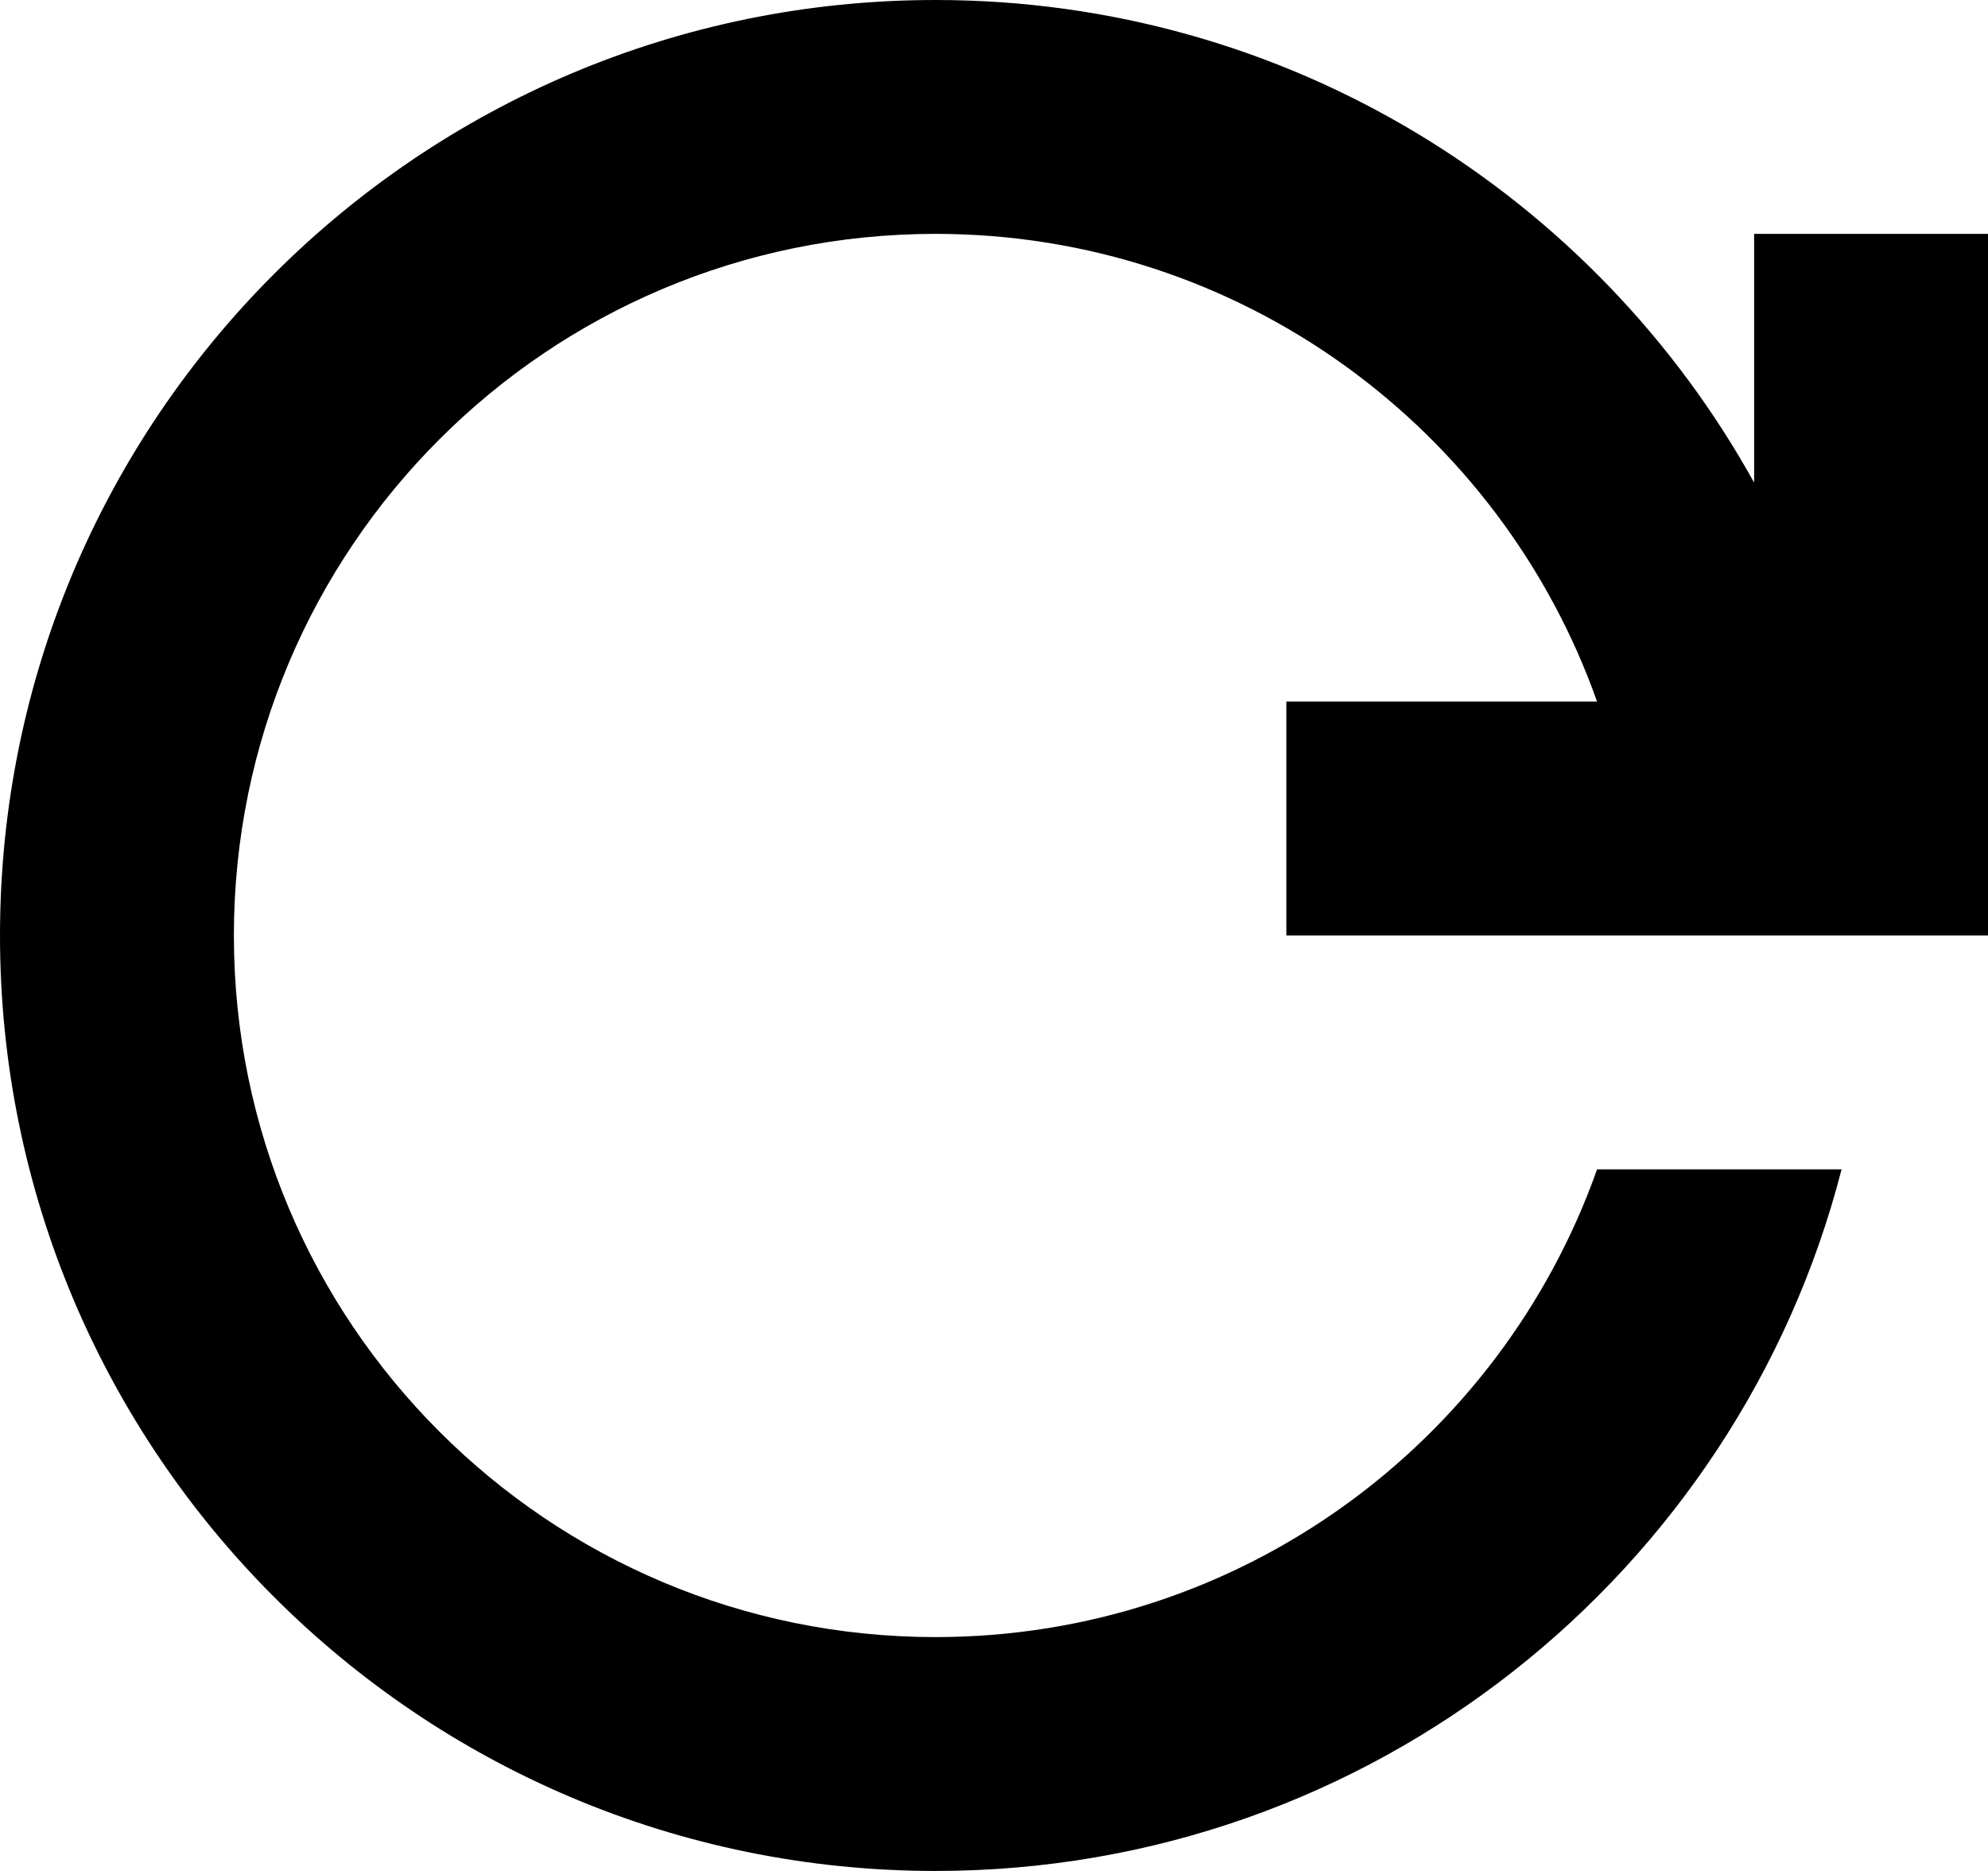
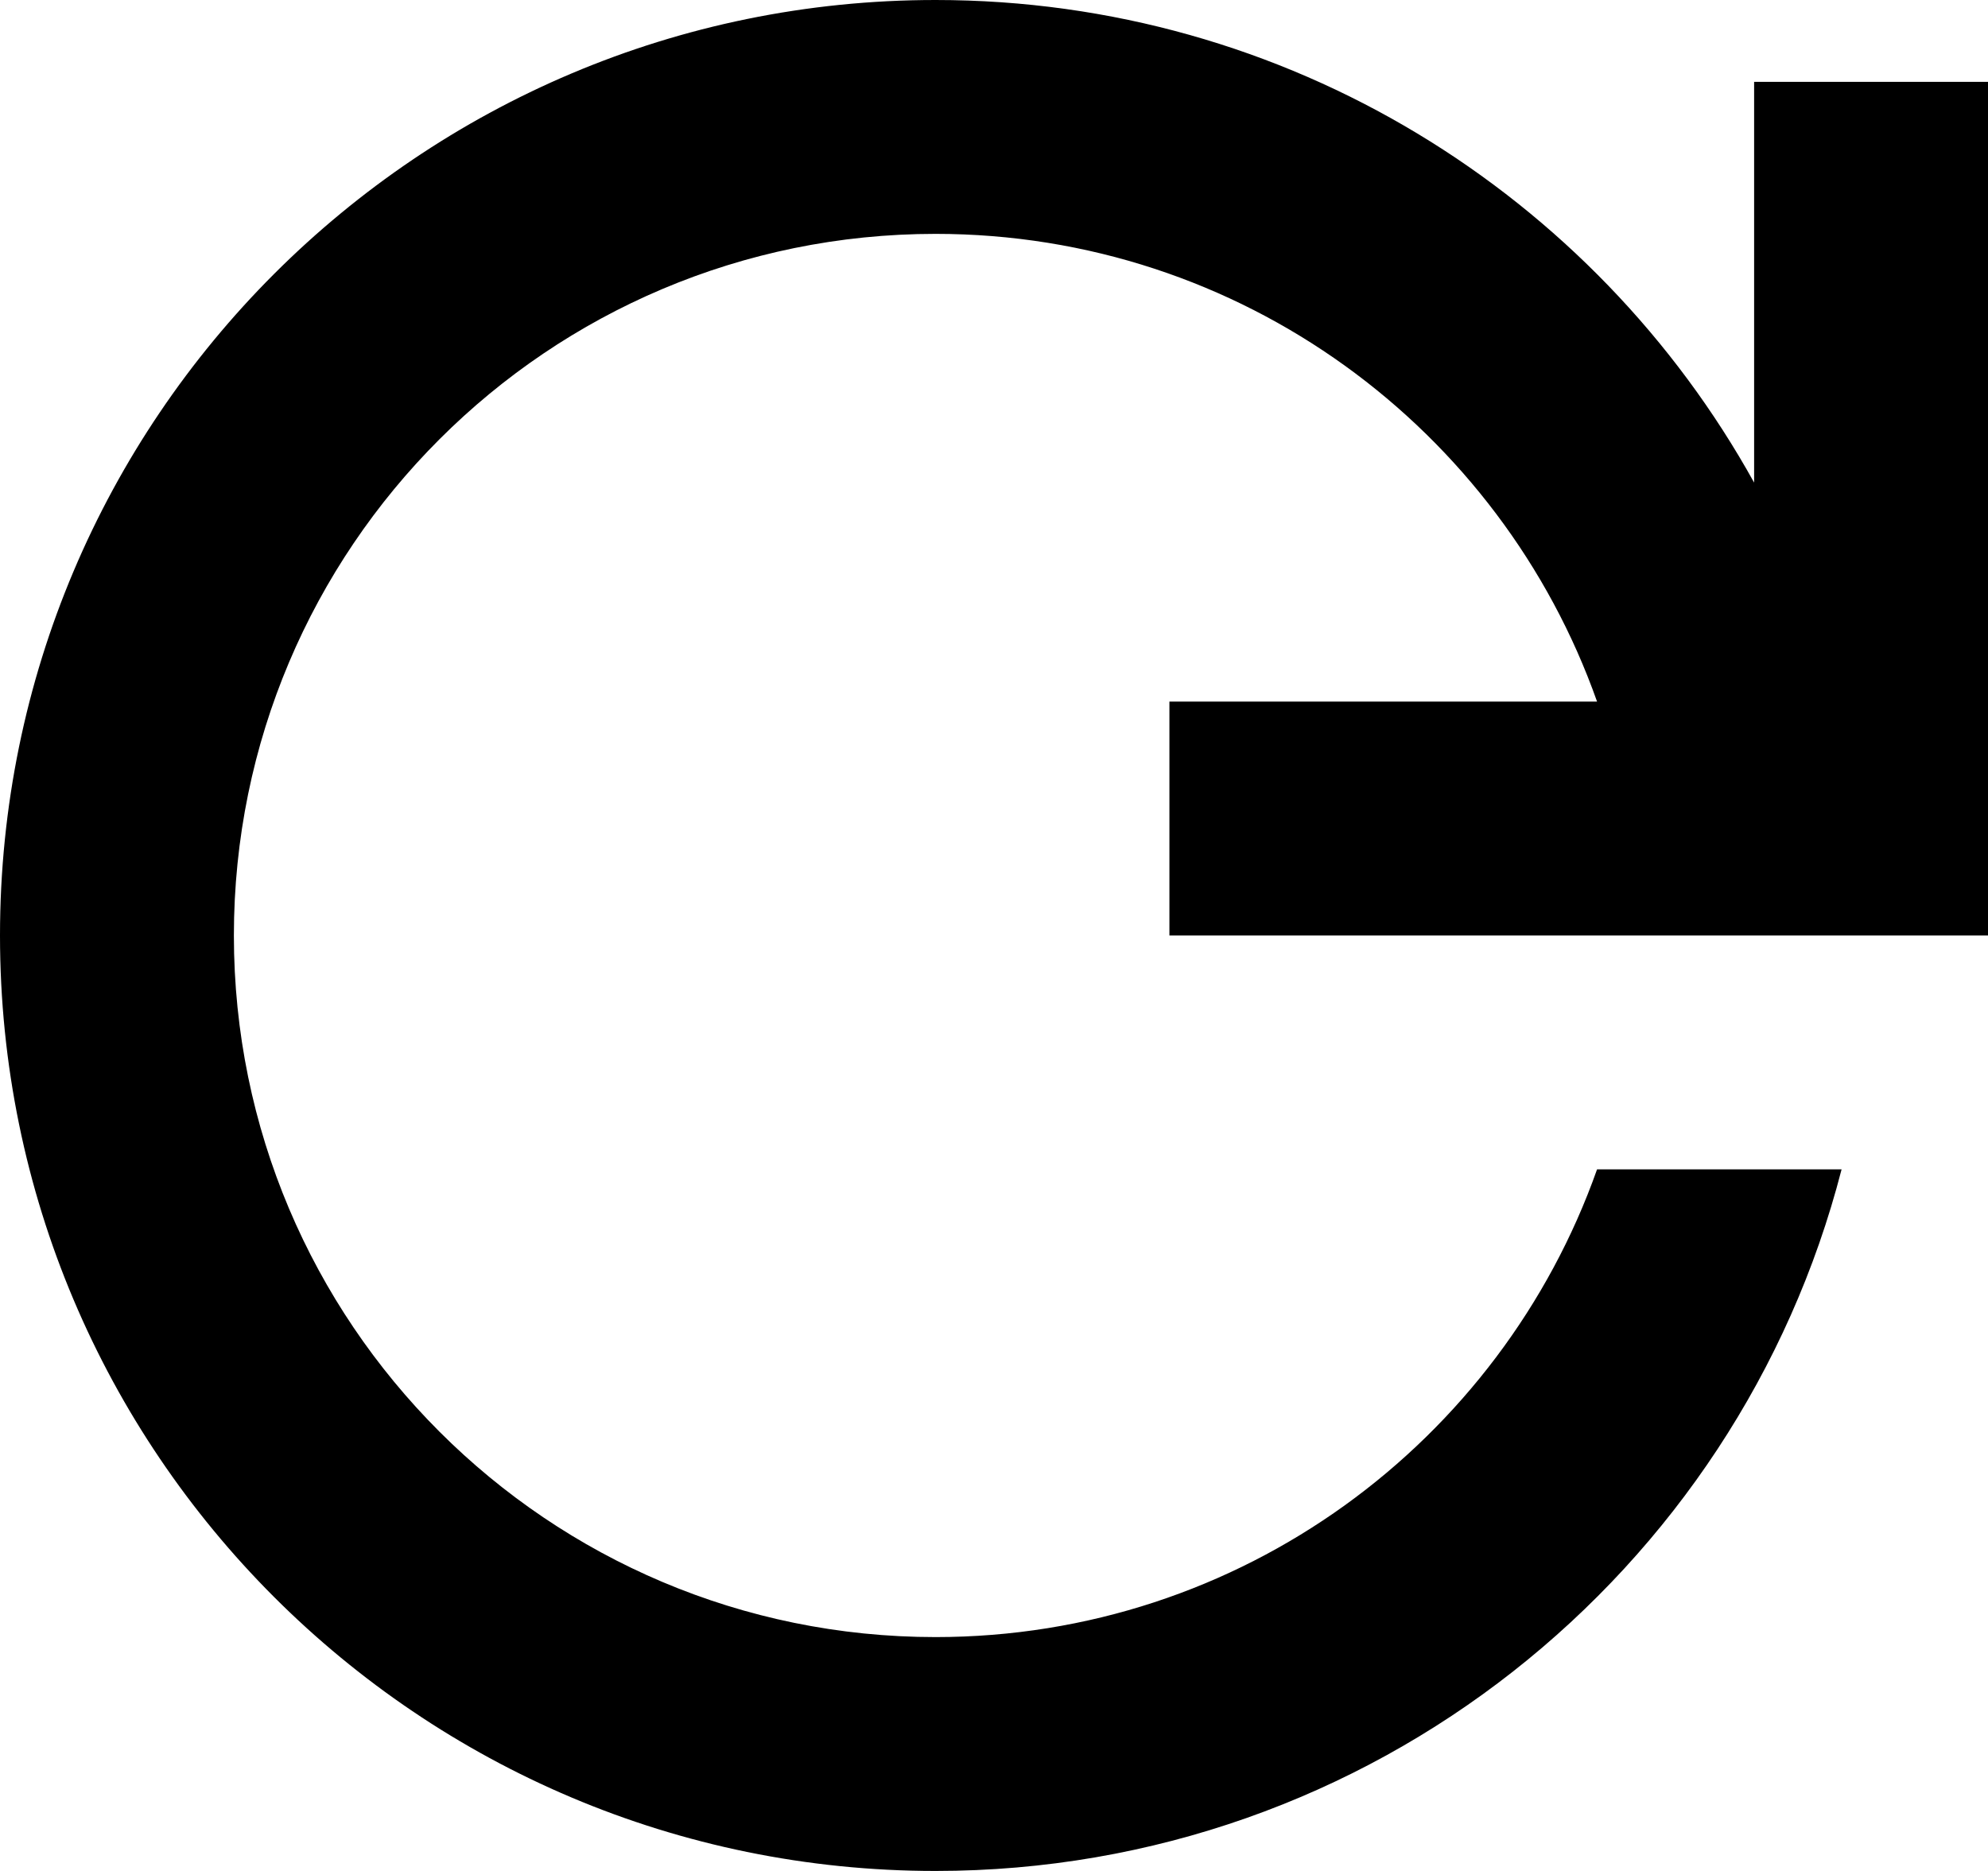
<svg xmlns="http://www.w3.org/2000/svg" width="170" height="160" viewBox="0 0 170 160" fill="none">
-   <path d="M150 20V41.27C136.36 16.66 110.13 0 80 0C35.82 0 0 35.82 0 80C0 124.18 35.82 160 80 160C117.28 160 148.6 134.5 157.48 100H136.57C128.33 123.3 106.12 140 80 140C46.86 140 20 113.14 20 80C20 46.86 46.86 20 80 20C106.12 20 128.33 36.7 136.57 60H110V80H170V20H150Z" fill="black" />
+   <path d="M80 0C110.13 0 136.36 16.66 150 41.27V7H170V80H100V60H136.57C128.33 36.7 106.12 20 80 20C46.86 20 20 46.86 20 80C20 113.14 46.86 140 80 140C106.12 140 128.33 123.3 136.57 100H157.48C148.6 134.5 117.28 160 80 160C35.82 160 0 124.18 0 80C0 35.82 35.82 0 80 0Z" fill="black" />
</svg>
